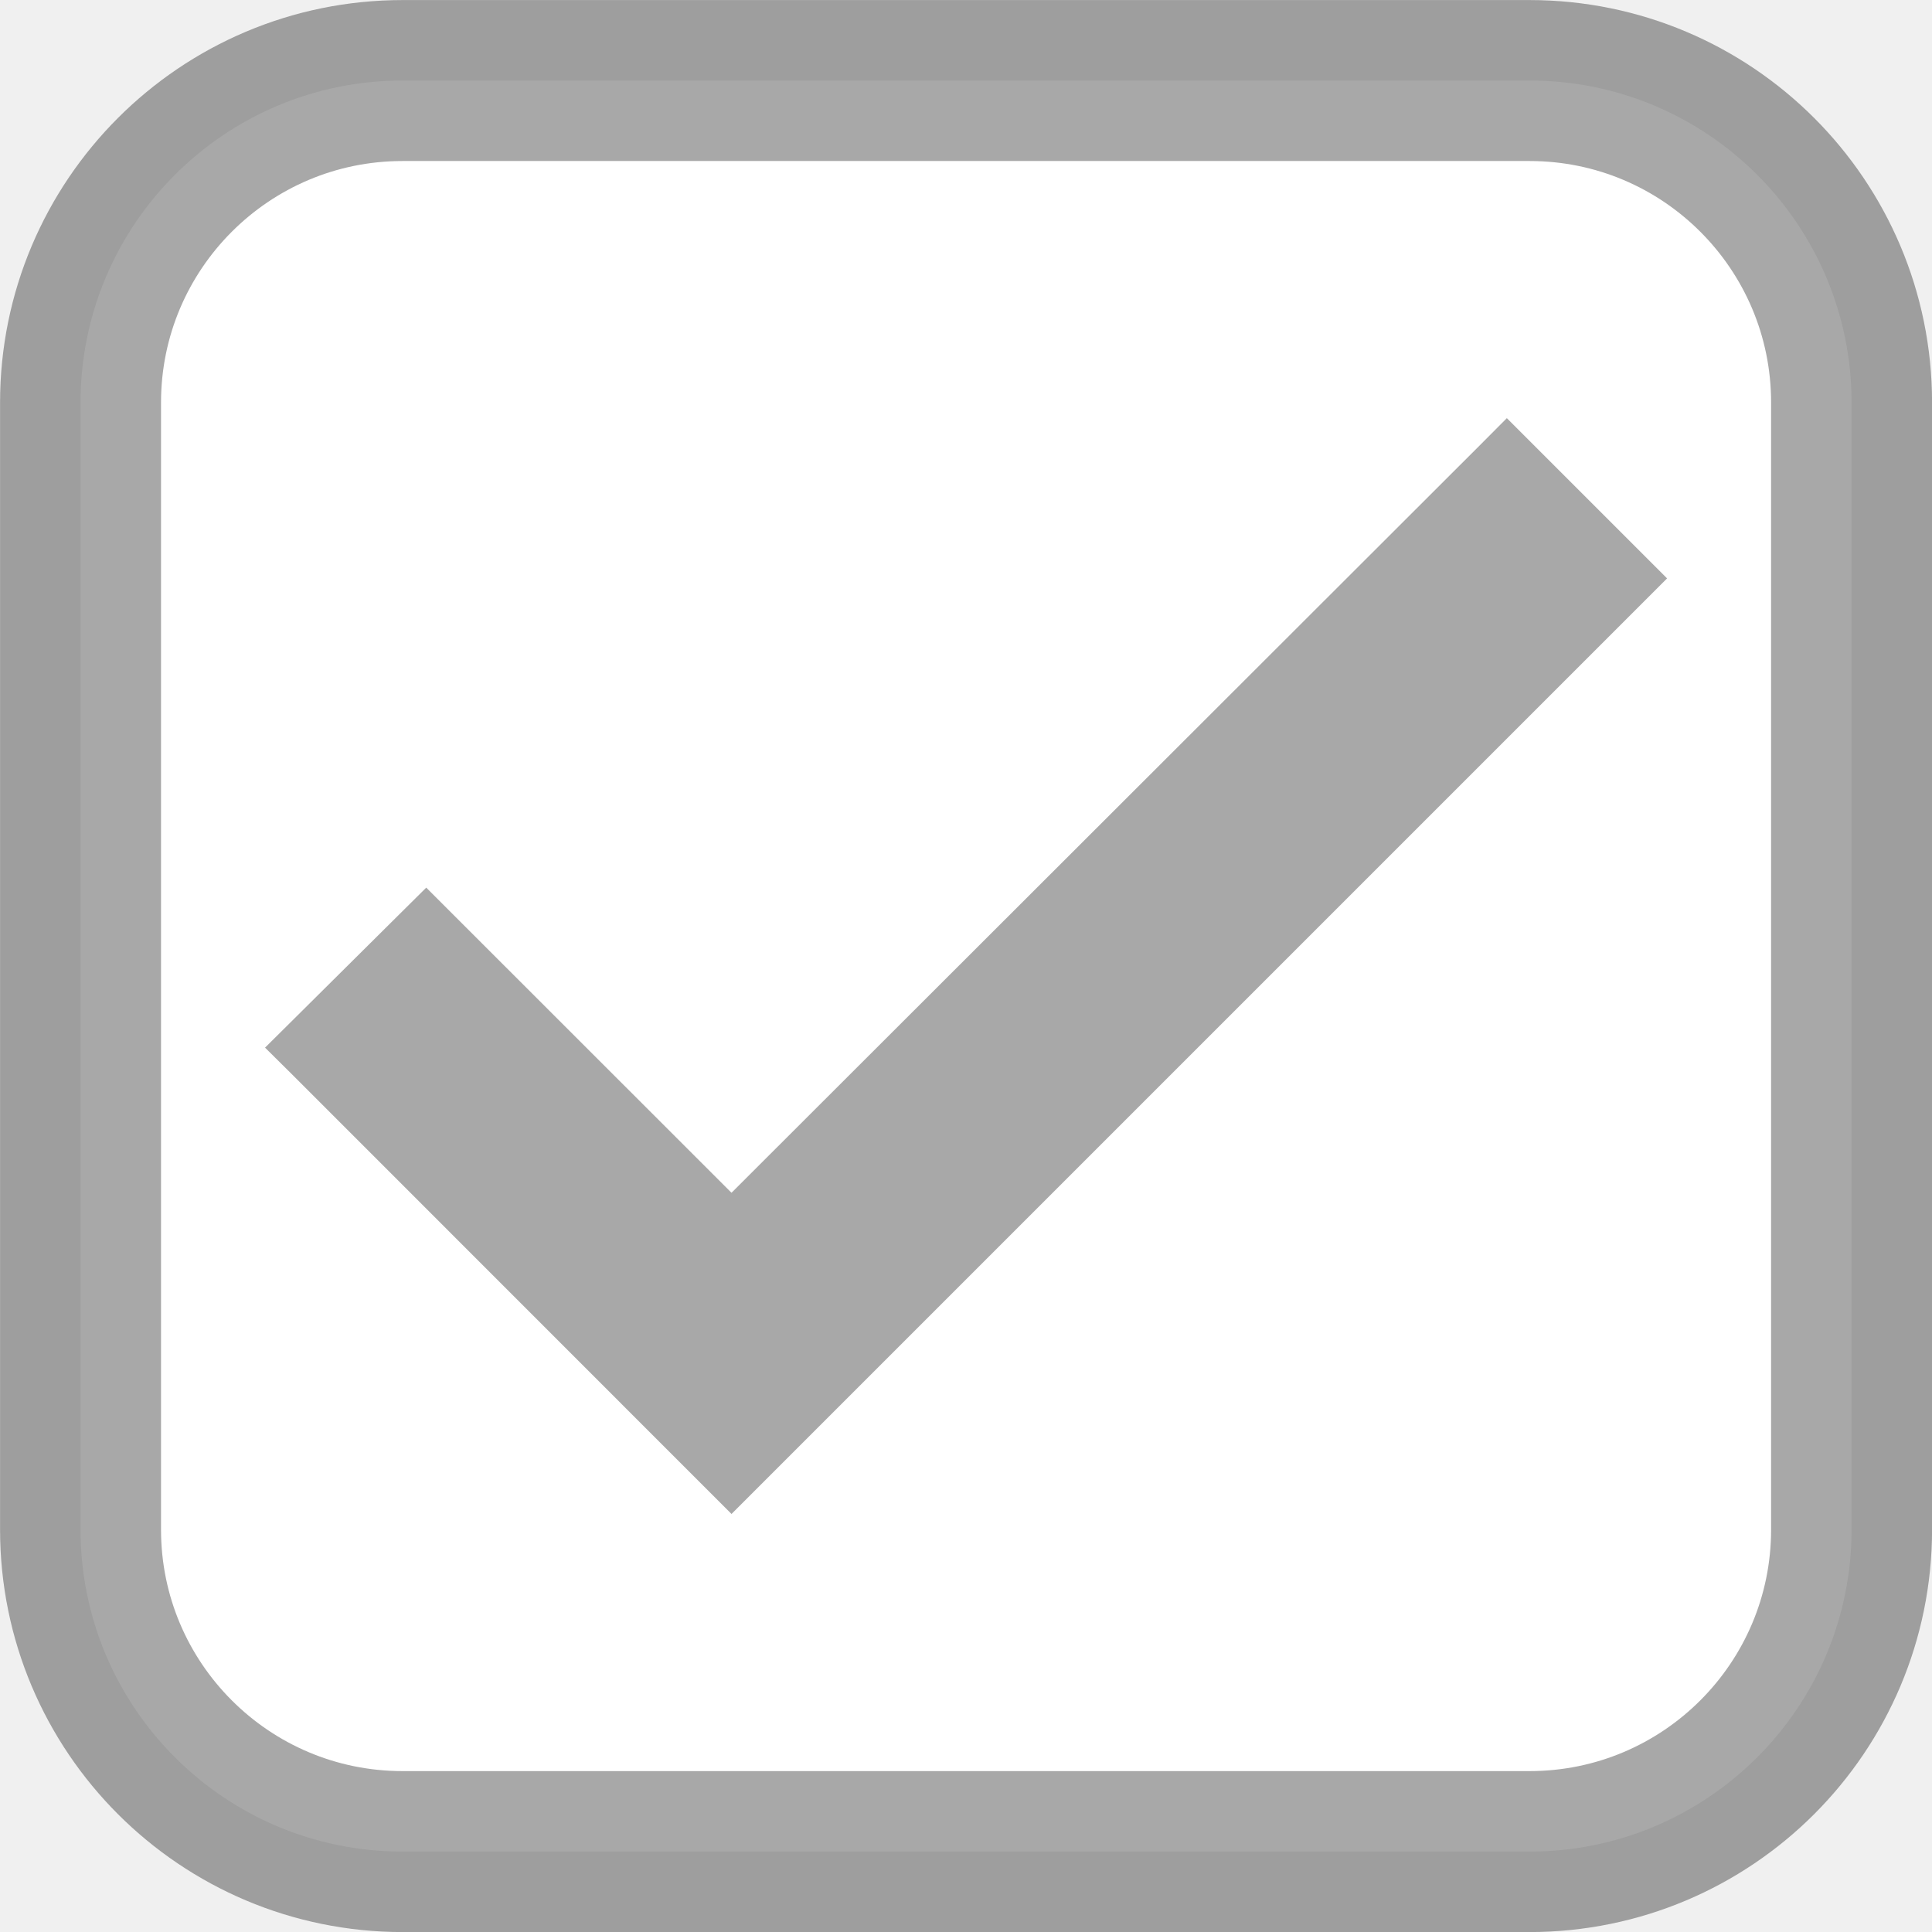
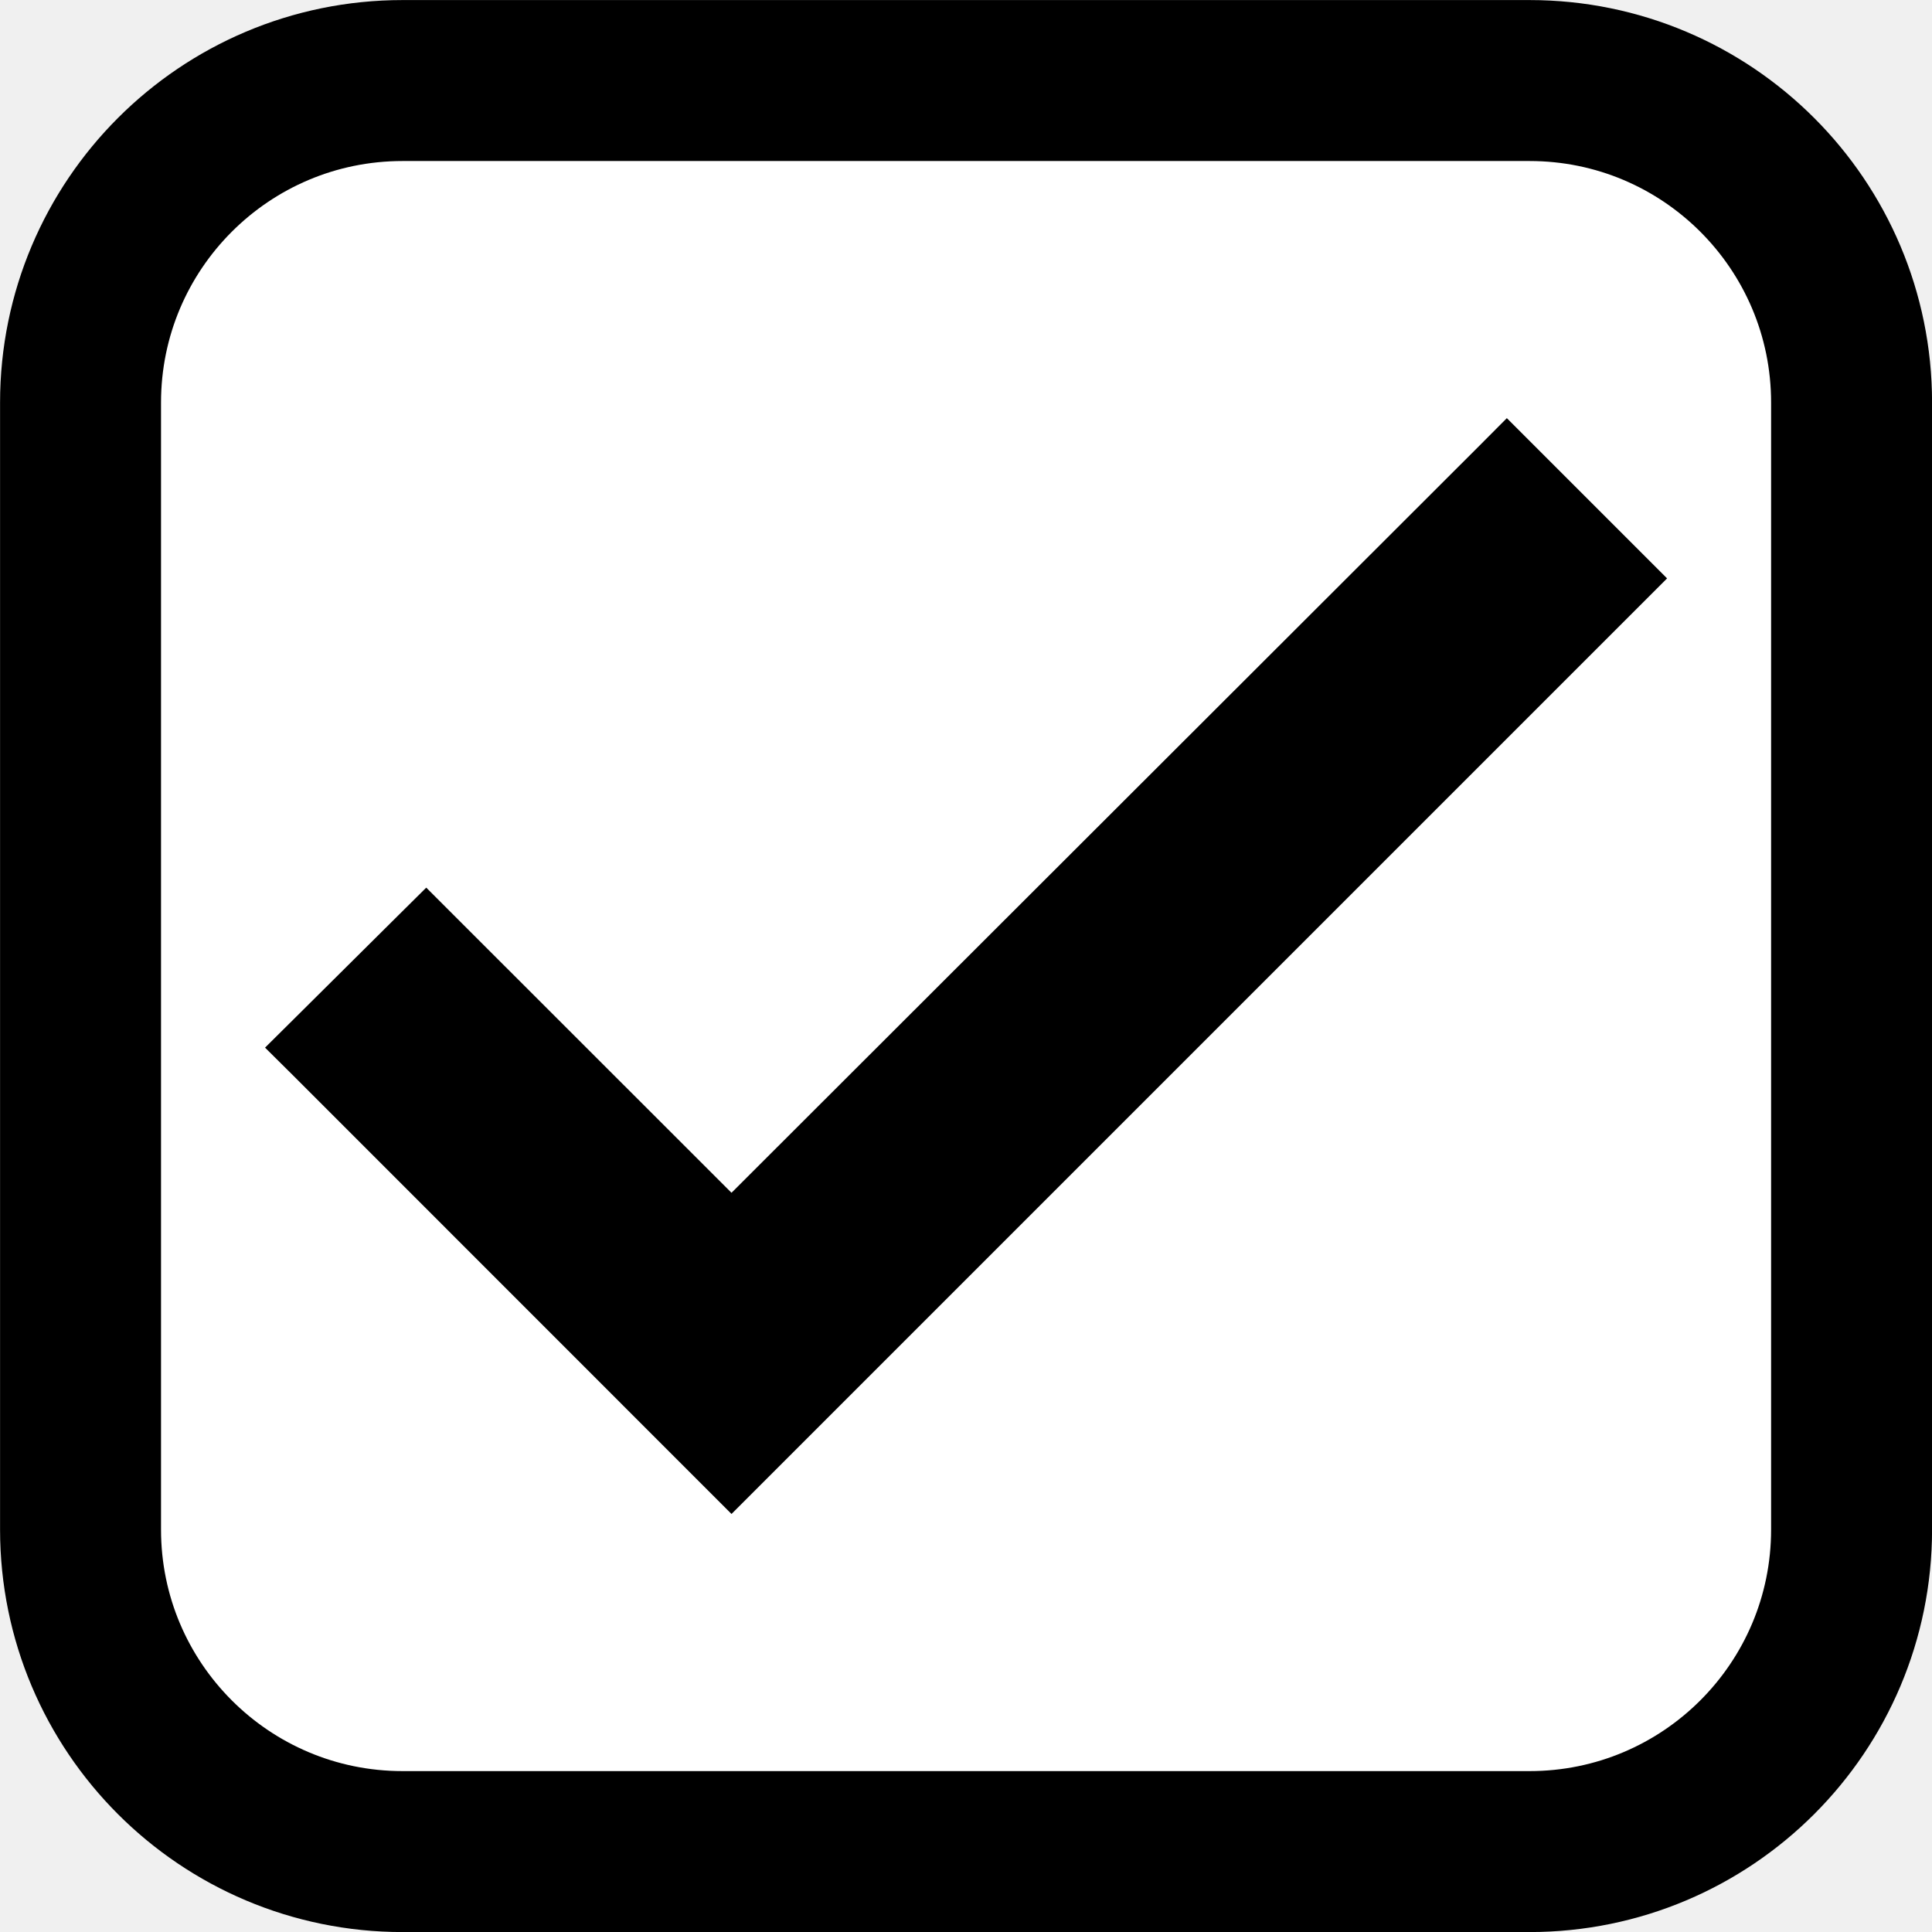
- <svg xmlns="http://www.w3.org/2000/svg" width="16" height="16" viewBox="0 0 16 16" fill="none">
+ <svg xmlns="http://www.w3.org/2000/svg" width="24" height="24" viewBox="0 0 16 16" fill="none">
  <rect x="0.667" y="0.667" width="14.667" height="14.667" rx="2.667" fill="white" />
-   <rect x="0.667" y="0.667" width="14.667" height="14.667" rx="2.667" stroke="#A8A8A8" style="mix-blend-mode:multiply" stroke-width="1.333" />
-   <path d="M12.715 3.699L13.57 4.554L13.806 4.79L6.058 12.538L5.822 12.302L2.433 8.912L2.195 8.676L2.433 8.44L3.294 7.585L3.53 7.351L3.765 7.586L6.058 9.878L12.244 3.699L12.479 3.463L12.715 3.699Z" fill="#A8A8A8" style="mix-blend-mode:multiply" />
+   <rect x="0.667" y="0.667" width="14.667" height="14.667" rx="2.667" stroke="currentColor" stroke-width="1.333" />
+   <path d="M12.715 3.699L13.57 4.554L13.806 4.79L6.058 12.538L5.822 12.302L2.433 8.912L2.195 8.676L2.433 8.44L3.294 7.585L3.53 7.351L3.765 7.586L6.058 9.878L12.244 3.699L12.479 3.463L12.715 3.699Z" fill="currentColor" />
</svg>
